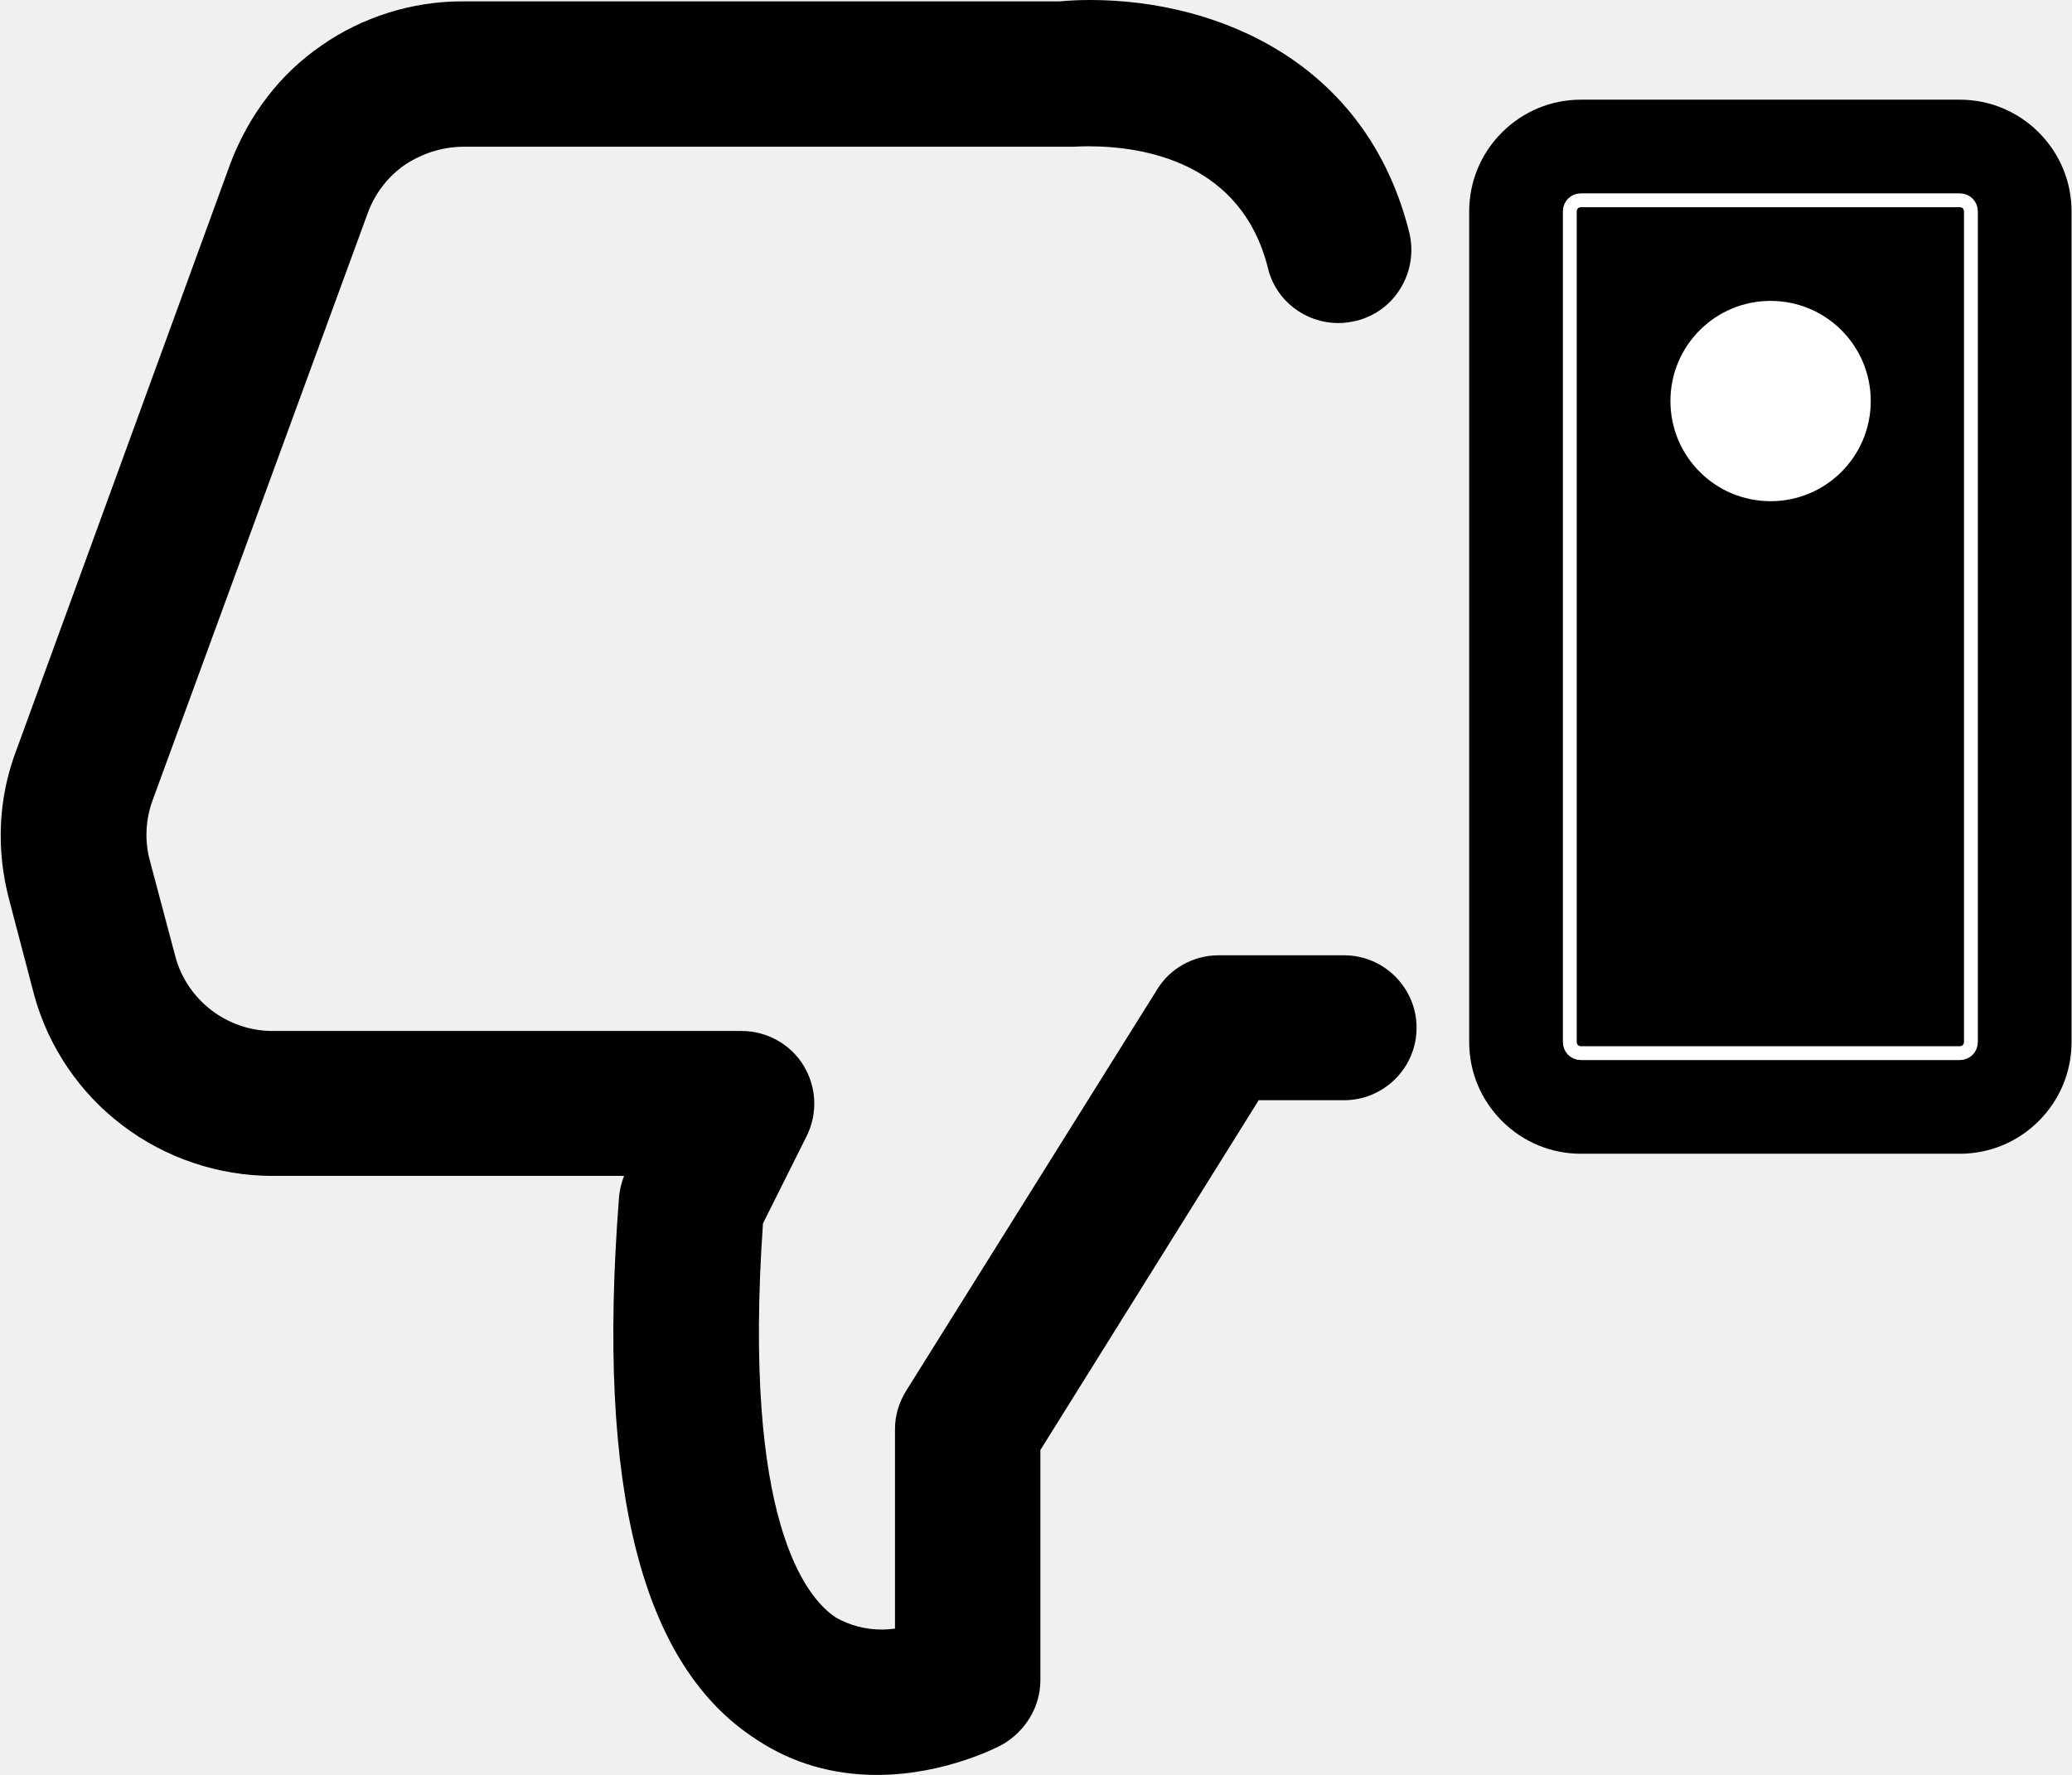
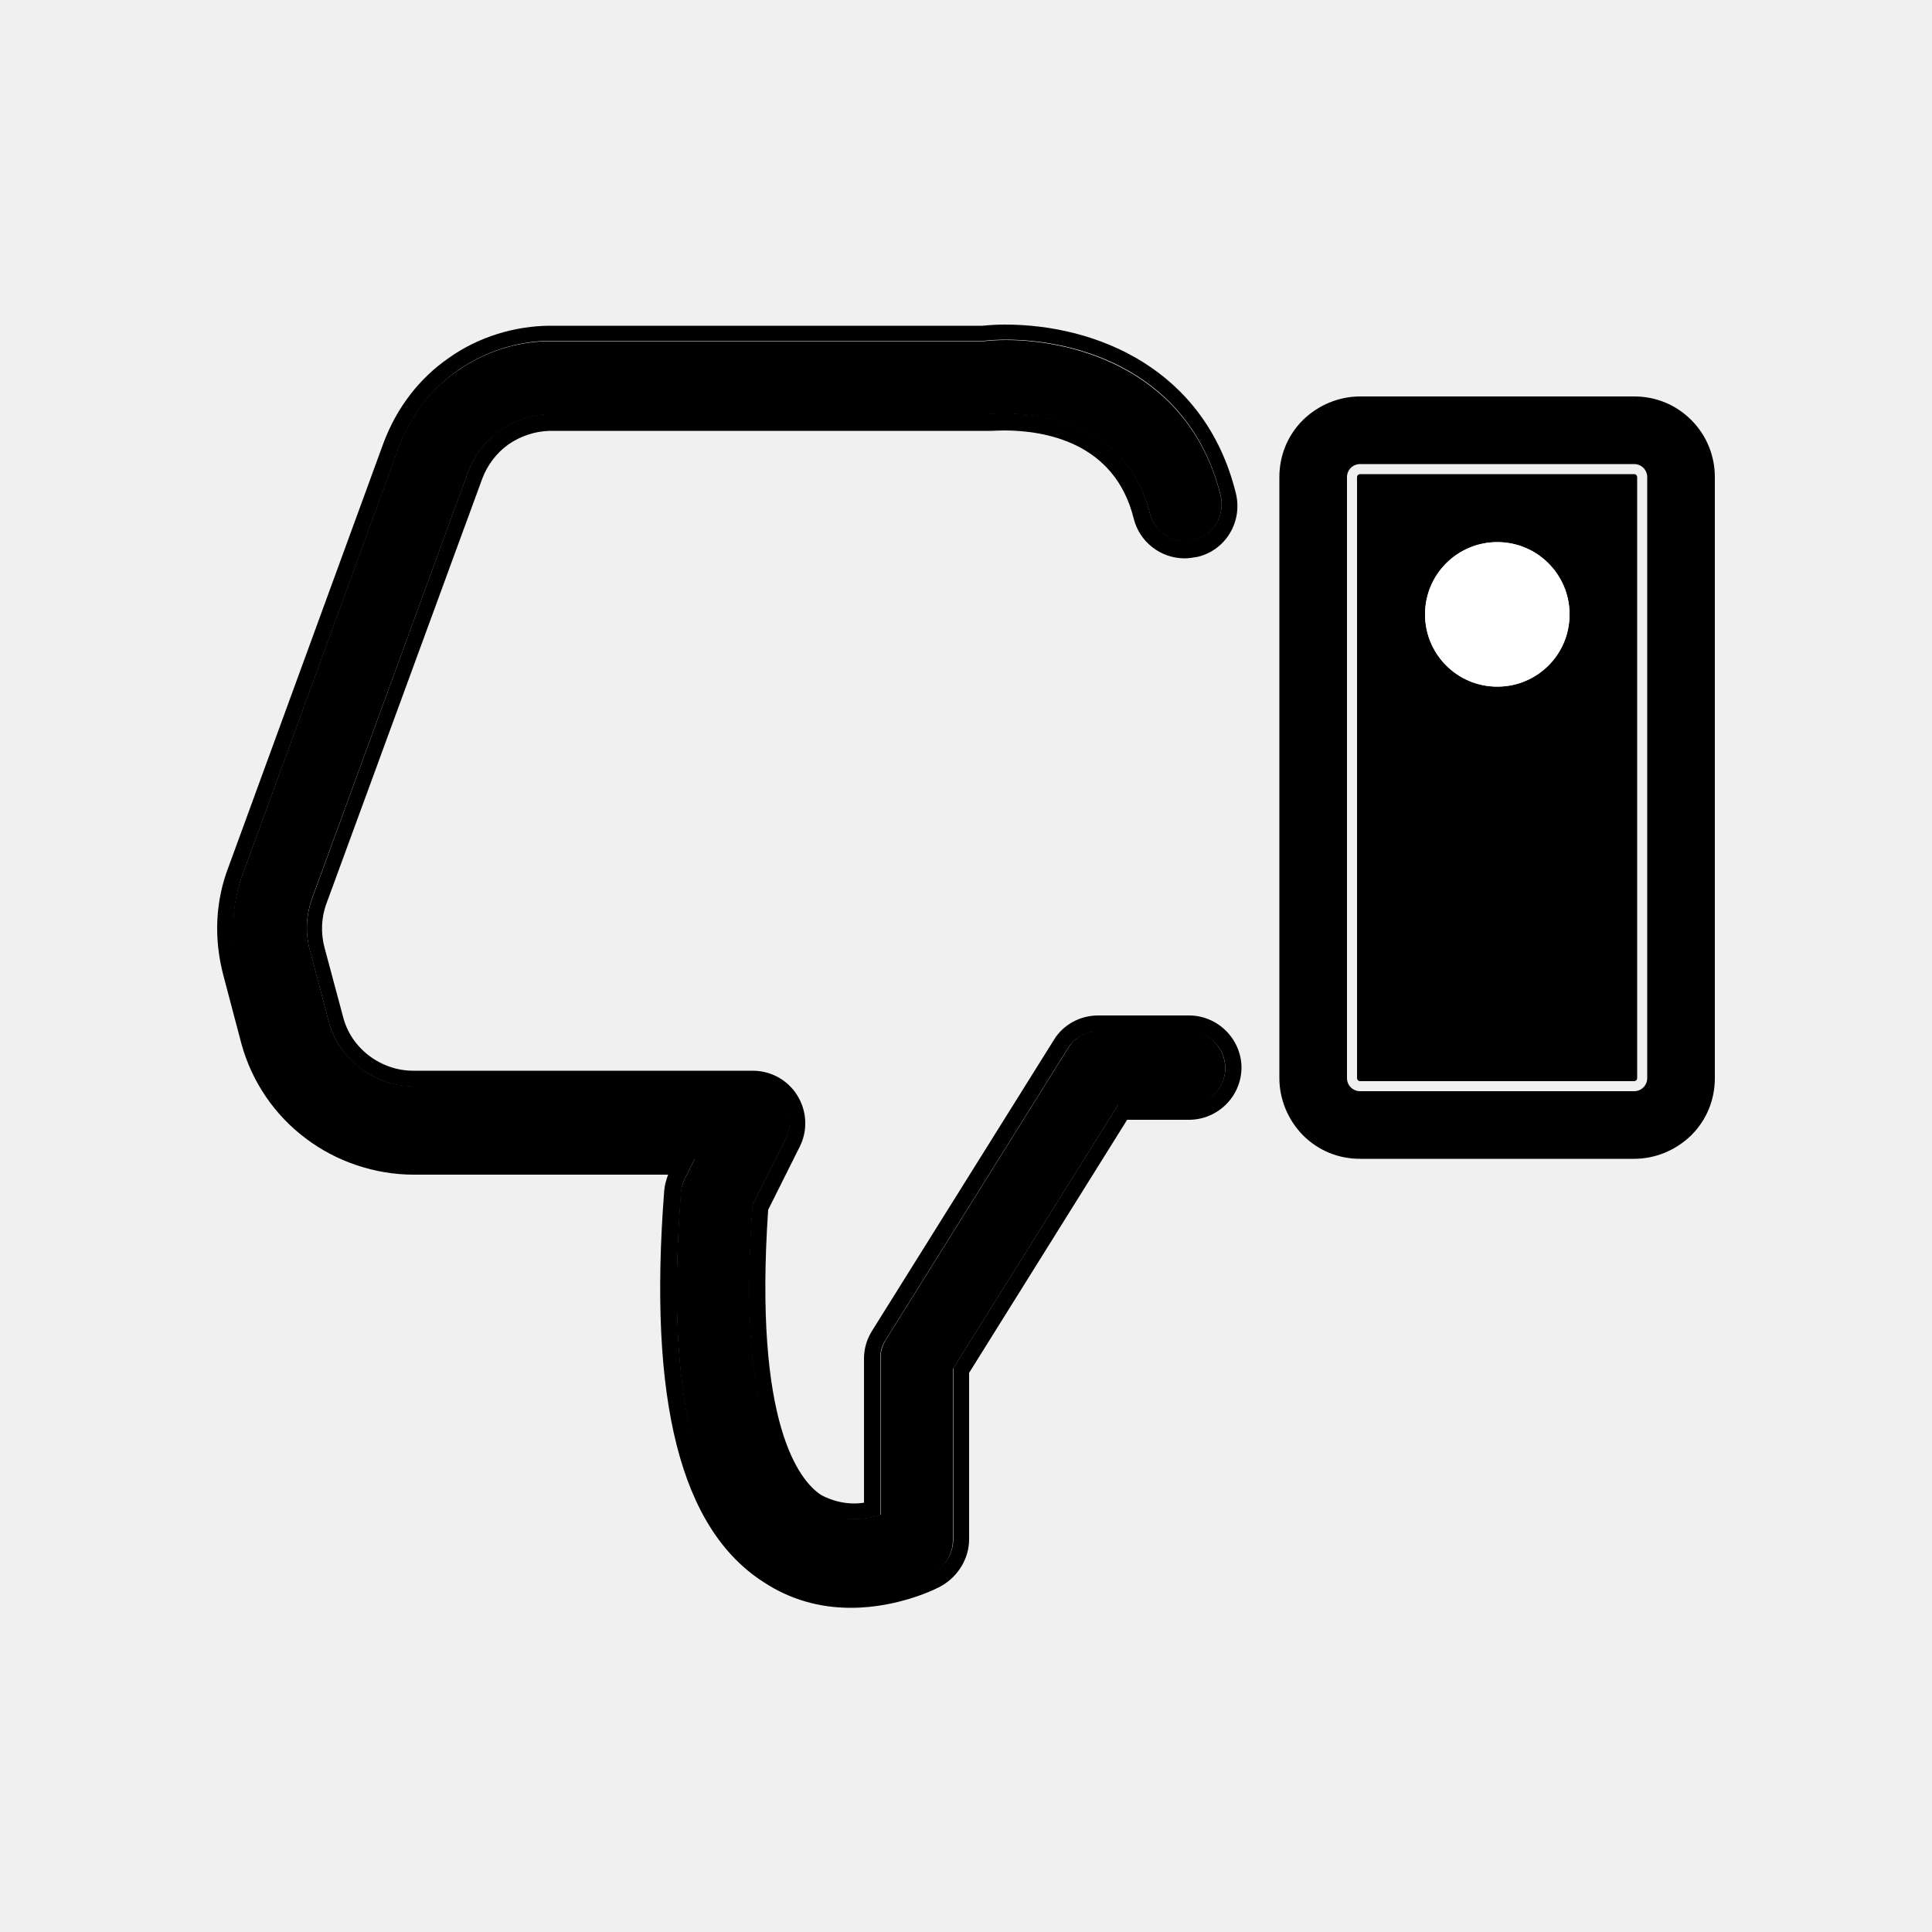
- <svg xmlns="http://www.w3.org/2000/svg" version="1.1" id="Layer_1" x="0px" y="0px" viewBox="0 0 448.9 384.5" style="enable-background:new 0 0 448.9 384.5;" xml:space="preserve">
+ <svg xmlns="http://www.w3.org/2000/svg" version="1.1" id="Layer_1" x="0px" y="0px" viewBox="0 0 500 500" style="enable-background:new 0 0 500 500;" xml:space="preserve">
+   <style type="text/css">
+ 	.st0{fill:#FFFFFF;}
+ </style>
  <g>
-     <path d="M342.5,250h82.1c6.4,0,12.5-2.5,17.1-7.1s7.1-10.7,7.1-17.1v-180c0-6.4-2.5-12.5-7.1-17.1s-10.7-7.1-17.1-7.1h-82.1   c-6.4,0-12.5,2.5-17.1,7.1s-7.1,10.7-7.1,17.1v180c0,6.4,2.5,12.5,7.1,17.1S336.1,250,342.5,250z" />
-     <path d="M236.2,0c27.3,0,59.8,13.2,69.1,50.3c2.1,8.5-3,17.1-11.4,19.2c-1.3,0.3-2.6,0.5-3.9,0.5c-7.3,0-13.6-4.9-15.3-11.9   c-5.7-22.9-26.8-26.4-38.9-26.4c-1.7,0-3,0.1-3.6,0.1c-0.4,0-0.7,0-0.8,0H100c-4.4,0.1-8.7,1.5-12.4,4c-3.6,2.5-6.4,6.2-7.9,10.3   L33.1,173.3c-1.6,4.3-1.8,9-0.6,13.3l5.5,20.7c1.2,4.5,3.9,8.6,7.8,11.6c3.8,2.9,8.5,4.5,13.2,4.5h101.7c5.5,0,10.6,2.9,13.4,7.5   c2.8,4.6,3.1,10.3,0.7,15.2l-9.5,19c-4.5,64.5,9.4,81.2,15.8,85.4c3,1.7,6.4,2.6,9.9,2.6c1,0,2-0.1,2.9-0.2v-43.2   c0-2.9,0.8-5.7,2.4-8.3l54.4-87c2.8-4.6,7.9-7.4,13.3-7.4h27.2c8.7,0,15.7,7.1,15.7,15.7c0,8.7-7.1,15.7-15.7,15.7h-18.5   l-47.3,75.8v49.9c0,5.7-3.2,11-8.2,13.9c-0.5,0.3-12.3,6.6-27.2,6.6c-9.5,0-18.3-2.5-26-7.6c-25-16-34.8-54.4-29.9-117.4   c0.1-1.6,0.5-3.2,1.1-4.8H59c-11.7,0-23.2-3.9-32.4-10.9c-9.3-7-16.1-17-19.2-28.3L2,195c-2.9-10.9-2.4-22.2,1.6-32.6L50,35.2   C54,24.8,60.7,16,69.6,9.9c8.8-6.2,19.7-9.6,30.4-9.6h129.5C231.7,0.1,234,0,236.2,0z" />
-     <path d="M6.6,193.7l5.4,20.6c2.8,10.3,8.9,19.3,17.5,25.7c8.4,6.4,18.8,9.9,29.5,9.9h84.2l-3,6l0,0c-0.6,1.3-1,2.6-1.1,4   c-4.8,61,4.3,98.1,27.7,113c22.2,14.5,47.1,1.4,48.2,0.8l0,0c3.5-1.9,5.7-5.5,5.7-9.6v-51.3l49.5-79.2h21.2c6,0,10.9-4.9,10.9-10.9   s-4.9-10.9-10.9-10.9h-27.2c-3.8,0-7.3,1.9-9.2,5.1l-54.4,87c-1.1,1.7-1.7,3.7-1.7,5.7v47c-6.7,2.2-14.1,1.5-20.2-2   c-8.8-5.7-22.8-25.1-18.1-90.9l9.9-19.8l0,0c1.7-3.4,1.5-7.4-0.5-10.6s-5.4-5.1-9.2-5.1H59.1c-5.8,0-11.6-1.9-16.2-5.5   c-4.7-3.6-8.1-8.5-9.5-14.2L28,187.9c-1.6-5.3-1.3-11.1,0.7-16.3L75.2,44.5l0,0c1.8-5,5.2-9.5,9.7-12.6s9.7-4.8,15.1-4.9h131.4   c1.7,0,39.6-4,48.1,29.9c1.5,5.8,7.5,9.3,13.3,7.9s9.3-7.5,7.9-13.3c-9.3-37.2-42.9-46.6-64.4-46.6c-2.1,0-4.4,0.1-6.5,0.3H100   c-9.9,0-19.6,3.1-27.7,8.7c-8.2,5.6-14.3,13.7-17.8,23L8,164.1l0,0C4.3,173.7,3.9,184,6.6,193.7L6.6,193.7z" />
-     <path style="fill:#FFFFFF;" d="M361.9,86.9c0-12,9.7-21.7,21.7-21.7s21.7,9.7,21.7,21.7s-9.7,21.7-21.7,21.7S361.9,98.9,361.9,86.9   " />
+     <path d="M422.9,122.7H352c-0.4,0-0.8,0.3-0.8,0.8V279c0,0.4,0.3,0.8,0.8,0.8h70.9c0.4,0,0.8-0.3,0.8-0.8V123.5   C423.7,123.1,423.4,122.7,422.9,122.7z M387.5,177.7c-10.4,0-18.7-8.4-18.7-18.7c0-10.4,8.4-18.7,18.7-18.7   c10.4,0,18.7,8.4,18.7,18.7C406.2,169.4,397.9,177.7,387.5,177.7z" />
+     <path d="M437.7,108.7c-4-4-9.2-6.1-14.8-6.1H352c-5.5,0-10.8,2.2-14.8,6.1c-4,4-6.1,9.2-6.1,14.8V279c0,5.5,2.2,10.8,6.1,14.8   c4,4,9.2,6.1,14.8,6.1h70.9c5.5,0,10.8-2.2,14.8-6.1c4-4,6.1-9.2,6.1-14.8V123.5C443.8,118,441.7,112.7,437.7,108.7z M426.3,279   c0,1.9-1.5,3.4-3.4,3.4H352c-1.9,0-3.4-1.5-3.4-3.4V123.5c0-1.9,1.5-3.4,3.4-3.4h70.9c1.9,0,3.4,1.5,3.4,3.4V279z" />
+     <path d="M307.7,262.8h-23.5c-4.7,0-9.1,2.4-11.5,6.4l-47,75.2c-1.4,2.2-2.1,4.7-2.1,7.2v37.3c-0.8,0.1-1.6,0.2-2.5,0.2   c-3,0-6-0.8-8.6-2.2c-5.5-3.6-17.5-18.1-13.7-73.8l8.2-16.4c2.1-4.2,1.8-9.2-0.6-13.1c-2.4-4-6.8-6.5-11.6-6.5h-87.9   c-4.1,0-8.1-1.4-11.4-3.9c-3.4-2.6-5.7-6.1-6.7-10l-4.8-17.9c-1-3.7-0.9-7.8,0.5-11.5l40.3-109.9c1.3-3.5,3.7-6.7,6.8-8.9   c3.2-2.2,6.9-3.4,10.7-3.5H256c0.1,0,0.3,0,0.7,0c0.5,0,1.6-0.1,3.1-0.1c10.5,0,28.7,3,33.6,22.8c1.5,6,6.9,10.3,13.2,10.3   c1.1,0,2.2-0.2,3.4-0.4c7.3-1.8,11.7-9.2,9.8-16.6c-8-32.1-36.1-43.5-59.7-43.5c-1.9,0-3.9,0.1-5.8,0.3H142.5   c-9.2,0-18.7,2.9-26.3,8.3c-7.7,5.3-13.5,12.9-16.9,21.9L59.2,224.2c-3.5,9-3.9,18.7-1.4,28.2l4.7,17.8c2.7,9.8,8.6,18.4,16.6,24.4   c7.9,6,17.9,9.4,28,9.4h65.8c-0.5,1.4-0.9,2.8-1,4.1c-4.2,54.4,4.2,87.6,25.8,101.4c6.7,4.4,14.3,6.6,22.5,6.6   c12.9,0,23.1-5.4,23.5-5.7c4.3-2.5,7.1-7.1,7.1-12v-43.1l40.9-65.5h16c7.4,0,13.6-6,13.6-13.6C321.2,268.9,315.2,262.8,307.7,262.8   z M307.8,285.7h-18.3l-42.8,68.4v44.3c0,3.5-1.9,6.7-4.9,8.3c-1,0.5-22.5,11.8-41.6-0.7c-20.2-12.9-28.1-44.9-23.9-97.6   c0.1-1.2,0.4-2.3,1-3.5l2.6-5.2h-72.7c-9.2,0-18.2-3-25.5-8.6c-7.4-5.5-12.7-13.3-15.1-22.2l-4.7-17.8c-2.3-8.4-2-17.3,1.2-25.6   l40.2-109.9c3-8,8.3-15,15.4-19.9c7-4.8,15.4-7.5,23.9-7.5h112.1c1.8-0.2,3.8-0.3,5.6-0.3c18.6,0,47.6,8.1,55.6,40.3   c1.2,5-1.8,10.3-6.8,11.5c-5,1.2-10.2-1.8-11.5-6.8c-7.3-29.3-40.1-25.8-41.6-25.8H142.5c-4.7,0.1-9.2,1.6-13,4.2   c-3.9,2.7-6.8,6.6-8.4,10.9L80.9,232.2c-1.7,4.5-2,9.5-0.6,14.1l4.7,17.8c1.2,4.9,4.1,9.2,8.2,12.3c4,3.1,9,4.8,14,4.8H195   c3.3,0,6.2,1.6,7.9,4.4c1.7,2.8,1.9,6.2,0.4,9.2l-8.6,17.1c-4.1,56.8,8,73.6,15.6,78.5c5.3,3,11.7,3.6,17.5,1.7v-40.6   c0-1.7,0.5-3.5,1.5-4.9l47-75.2c1.6-2.8,4.7-4.4,7.9-4.4h23.5c5.2,0,9.4,4.2,9.4,9.4S313,285.7,307.8,285.7z" />
+     <path d="M307.8,266.9h-23.5c-3.3,0-6.3,1.6-7.9,4.4l-47,75.2c-1,1.5-1.5,3.2-1.5,4.9V392c-5.8,1.9-12.2,1.3-17.5-1.7   c-7.6-4.9-19.7-21.7-15.6-78.5l8.6-17.1c1.5-2.9,1.3-6.4-0.4-9.2c-1.7-2.8-4.7-4.4-7.9-4.4h-87.9c-5,0-10-1.6-14-4.8   c-4.1-3.1-7-7.3-8.2-12.3l-4.7-17.8c-1.4-4.6-1.1-9.6,0.6-14.1l40.2-109.8c1.6-4.3,4.5-8.2,8.4-10.9c3.9-2.7,8.4-4.1,13-4.2H256   c1.5,0,34.2-3.5,41.6,25.8c1.3,5,6.5,8,11.5,6.8c5-1.2,8-6.5,6.8-11.5c-8-32.1-37.1-40.3-55.6-40.3c-1.8,0-3.8,0.1-5.6,0.3H142.5   c-8.6,0-16.9,2.7-23.9,7.5c-7.1,4.8-12.4,11.8-15.4,19.9L63,225.7c-3.2,8.3-3.5,17.2-1.2,25.6l4.7,17.8c2.4,8.9,7.7,16.7,15.1,22.2   c7.3,5.5,16.2,8.6,25.5,8.6h72.7l-2.6,5.2c-0.5,1.1-0.9,2.2-1,3.5c-4.1,52.7,3.7,84.8,23.9,97.6c19.2,12.5,40.7,1.2,41.6,0.7   c3-1.6,4.9-4.8,4.9-8.3v-44.3l42.8-68.4h18.3c5.2,0,9.4-4.2,9.4-9.4S313,266.9,307.8,266.9z" />
+     <circle class="st0" cx="387.5" cy="159" r="18.7" />
  </g>
-   <path style="fill:none;stroke:#FFFFFF;stroke-width:3;stroke-miterlimit:10;" d="M340.1,45.8c0-1.4,1.1-2.4,2.4-2.4h82.1  c1.4,0,2.4,1.1,2.4,2.4v180c0,1.4-1.1,2.4-2.4,2.4h-82.1c-1.4,0-2.4-1.1-2.4-2.4V45.8z" />
</svg>
